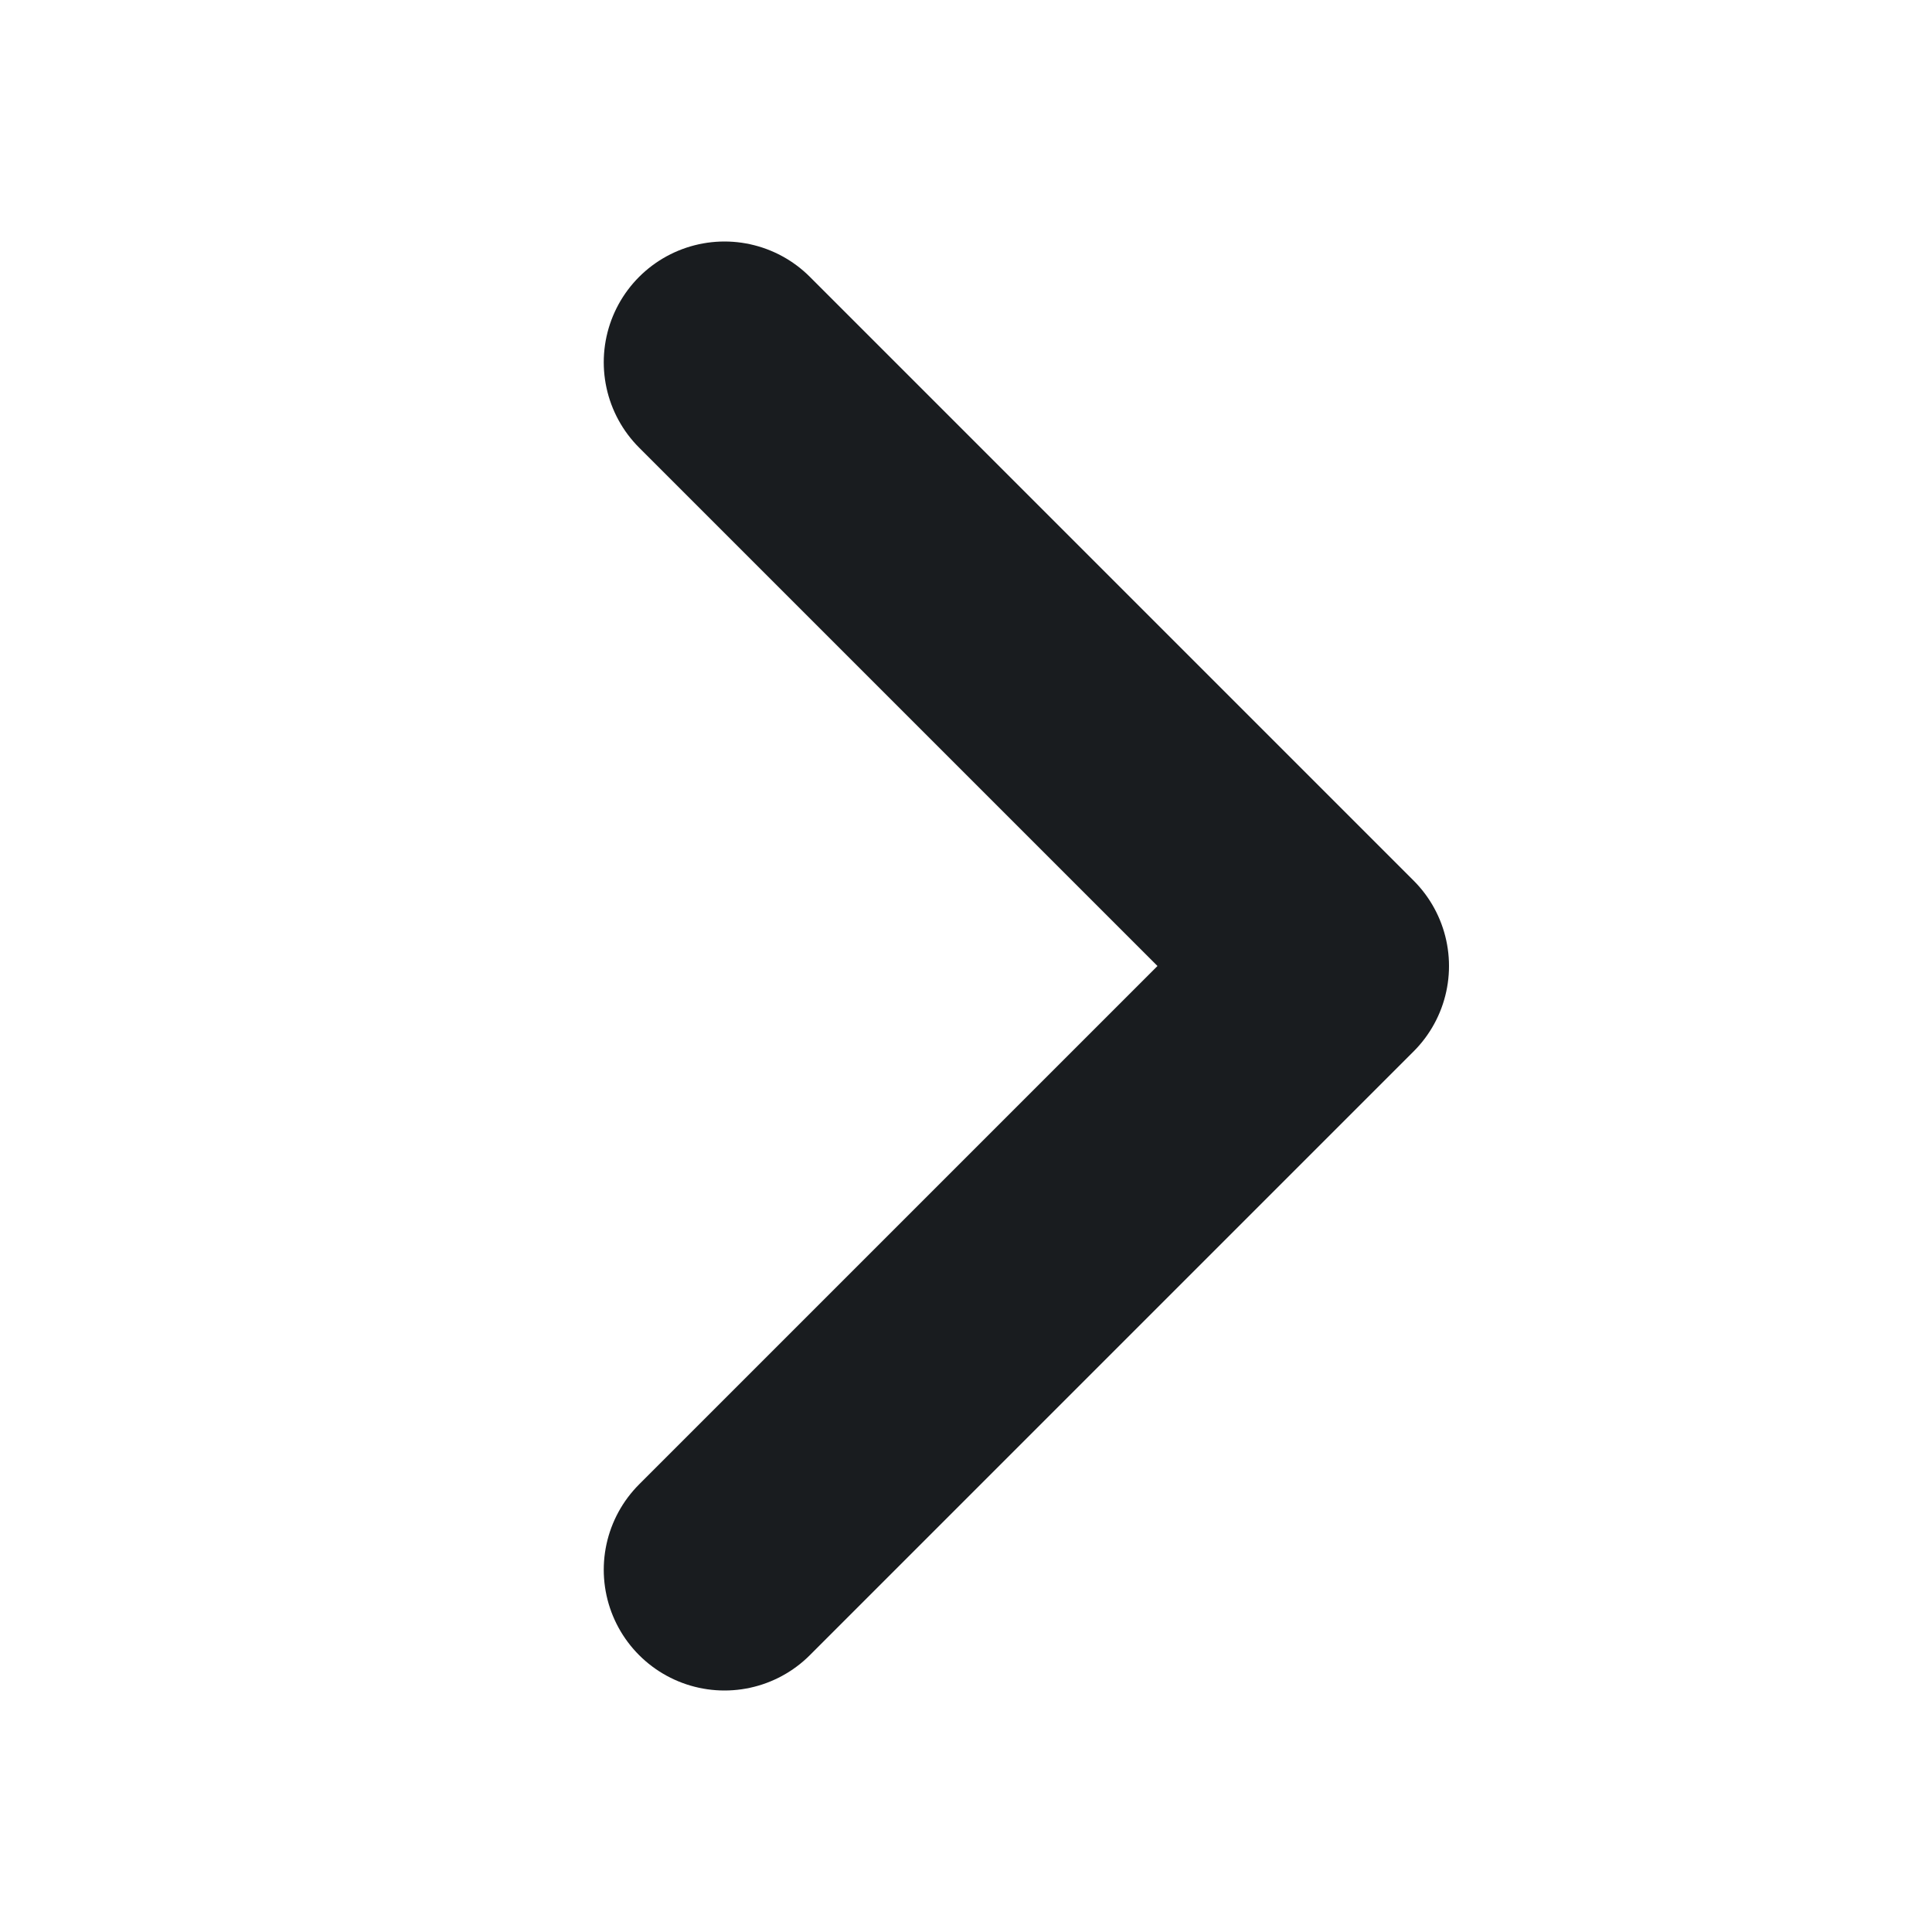
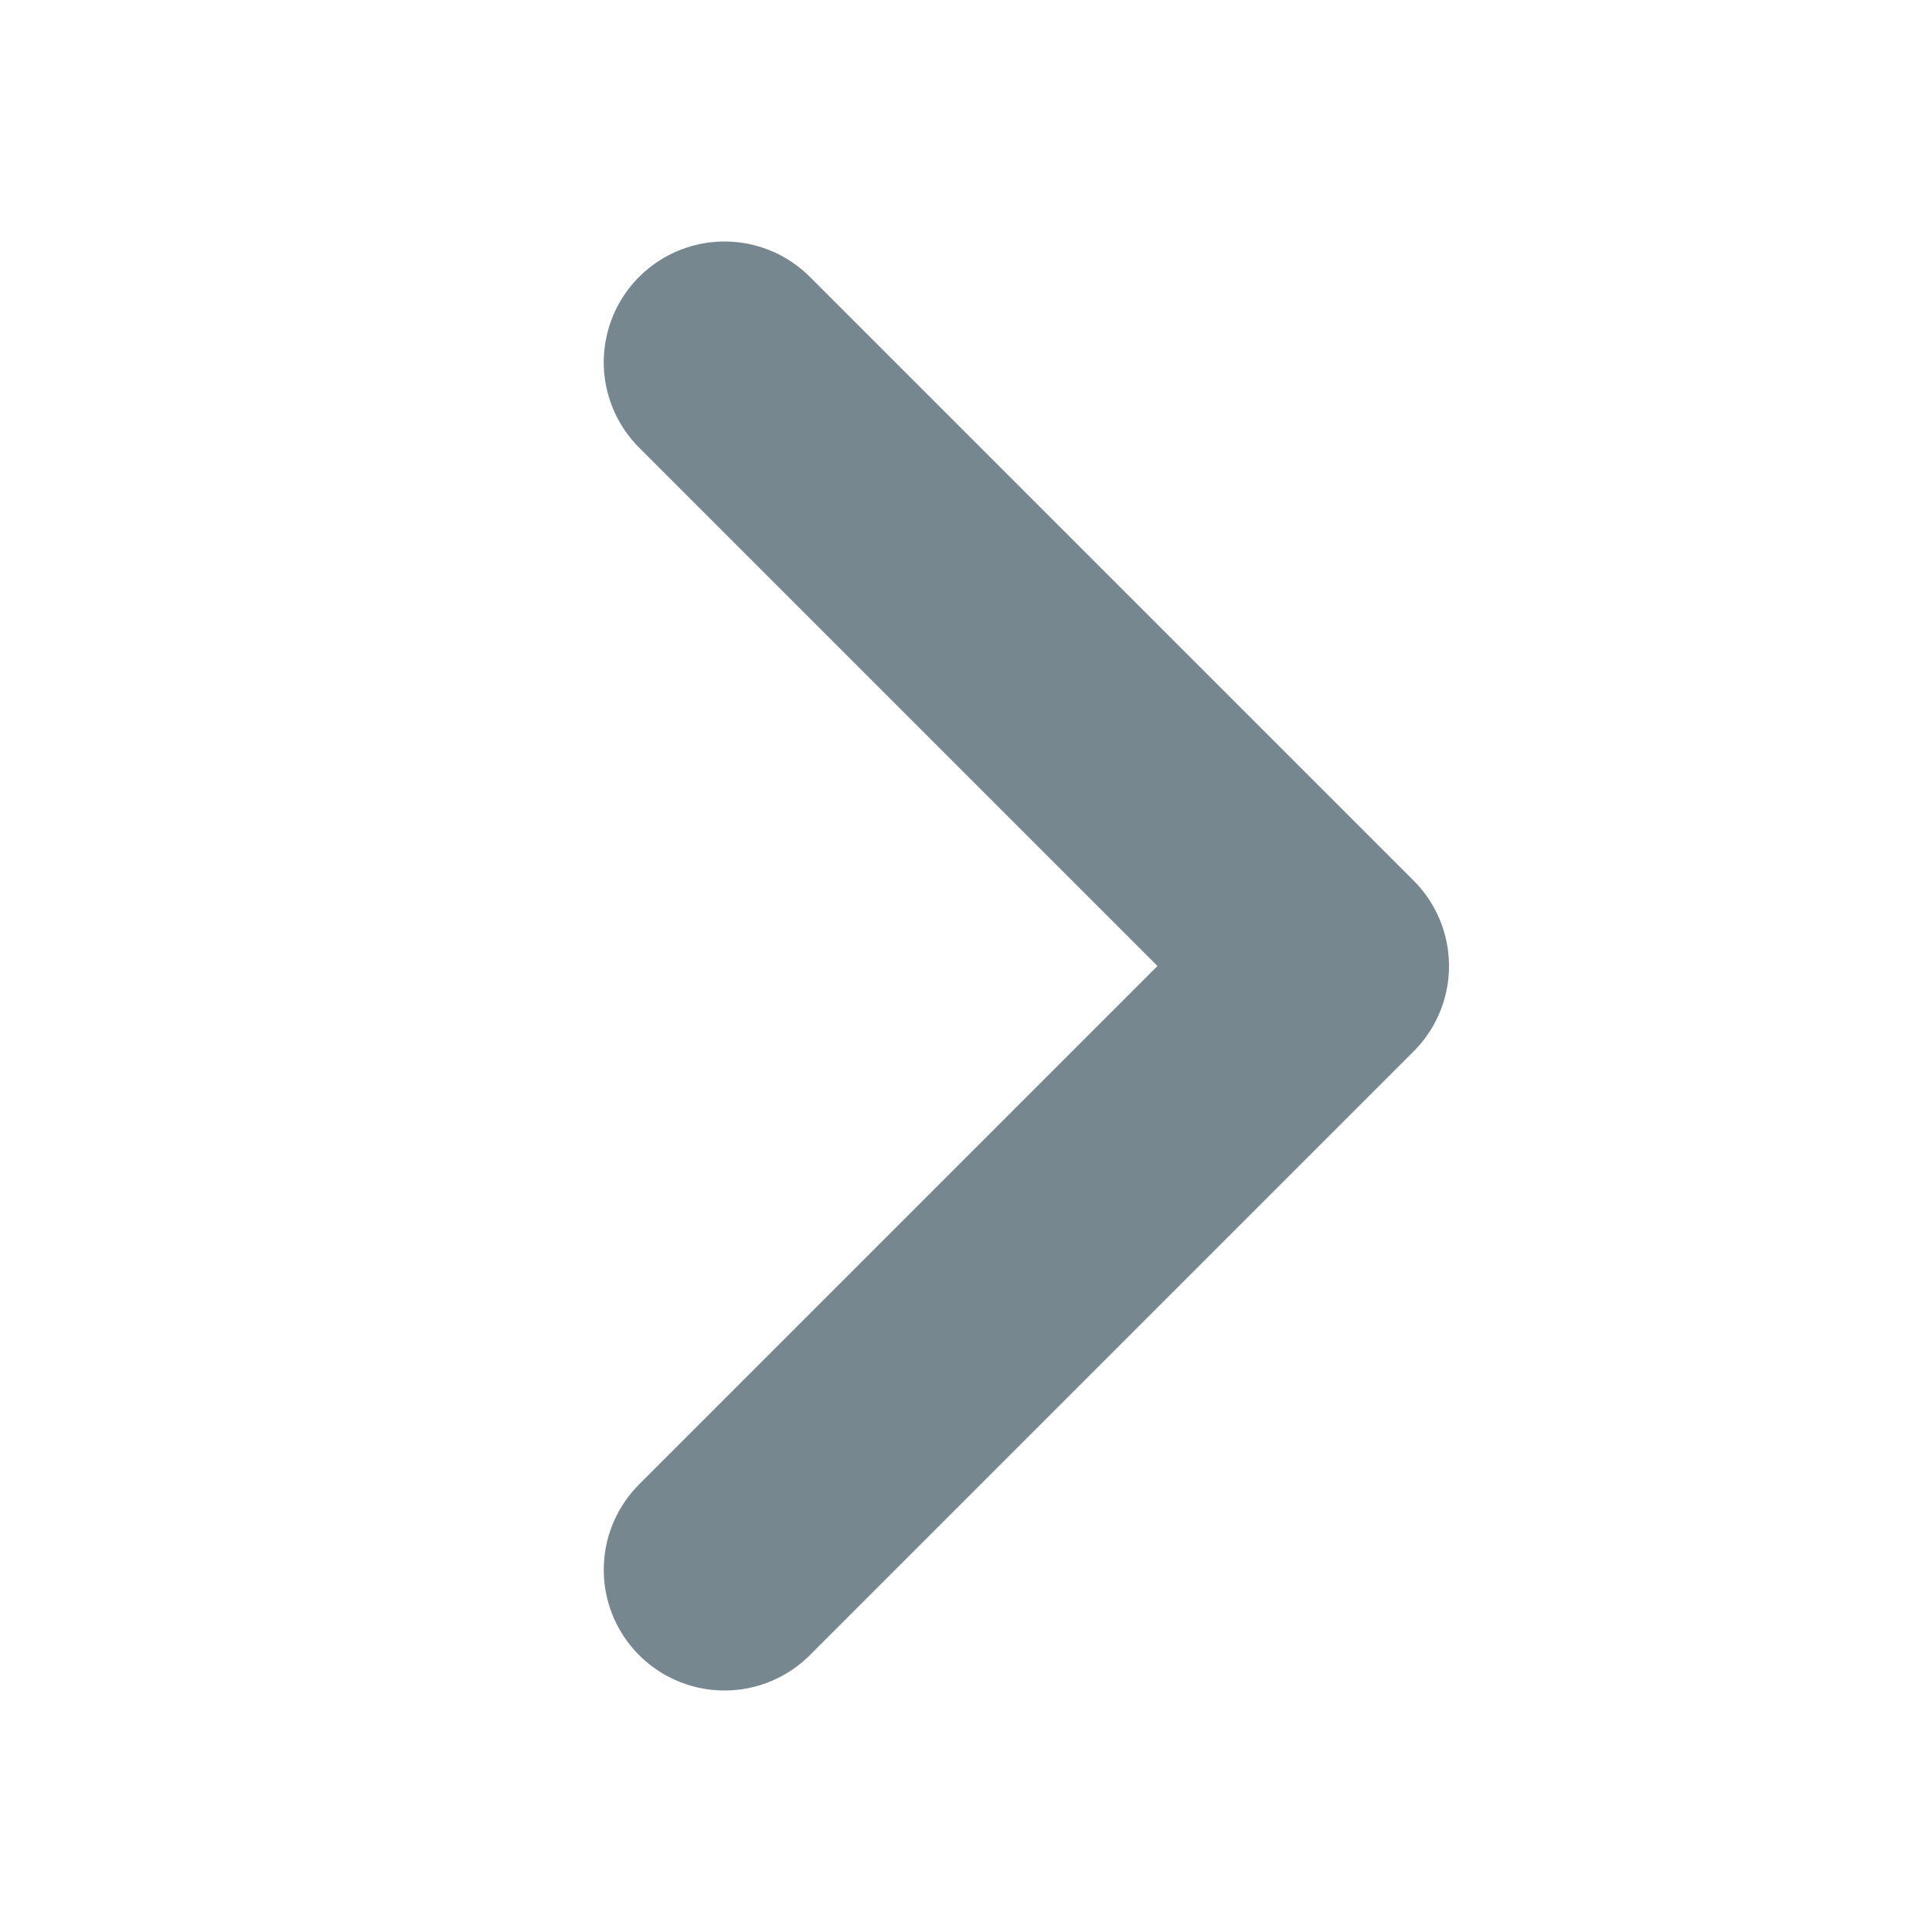
<svg xmlns="http://www.w3.org/2000/svg" width="12" height="12" viewBox="0 0 12 12" fill="none">
  <g id="Regular/CaretRight">
-     <path id="Vector" d="M4.5 2.25L8.25 6L4.5 9.75" stroke="#191C1F" stroke-width="1.5" stroke-linecap="round" stroke-linejoin="round" />
+     <path id="Vector" d="M4.5 2.25L8.25 6L4.5 9.75" stroke="#77878F" stroke-width="1.5" stroke-linecap="round" stroke-linejoin="round" />
  </g>
</svg>
